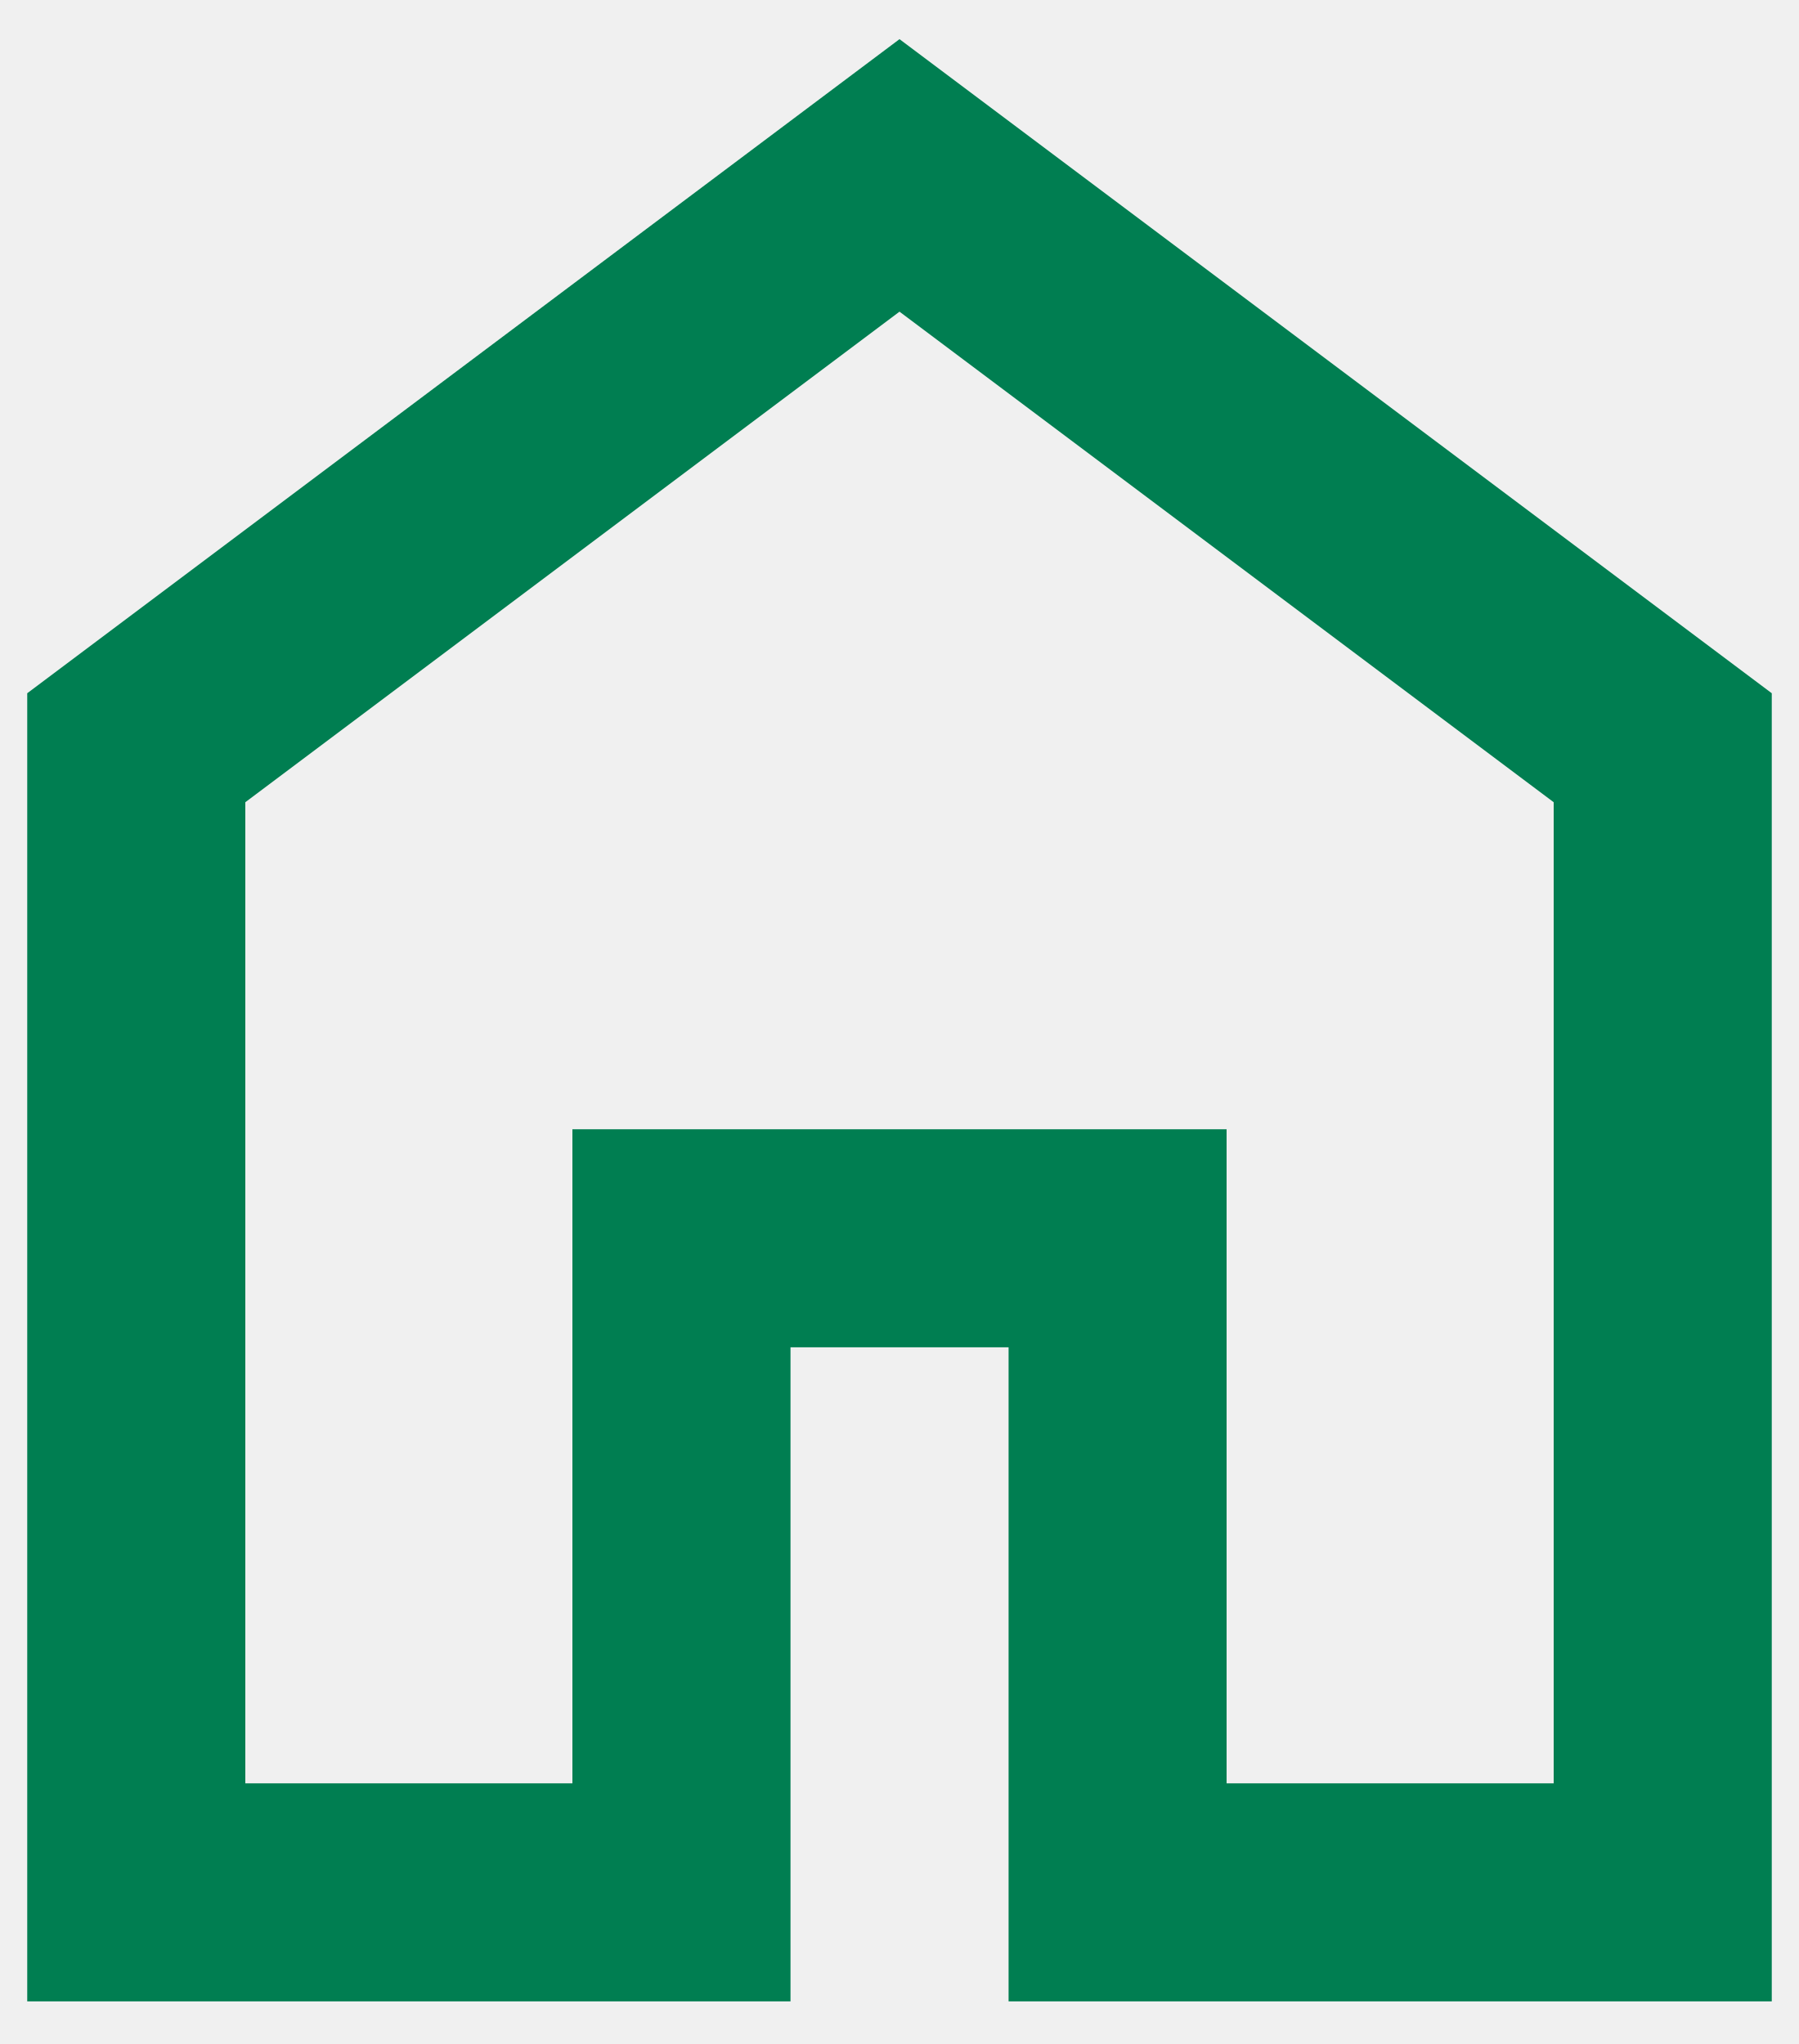
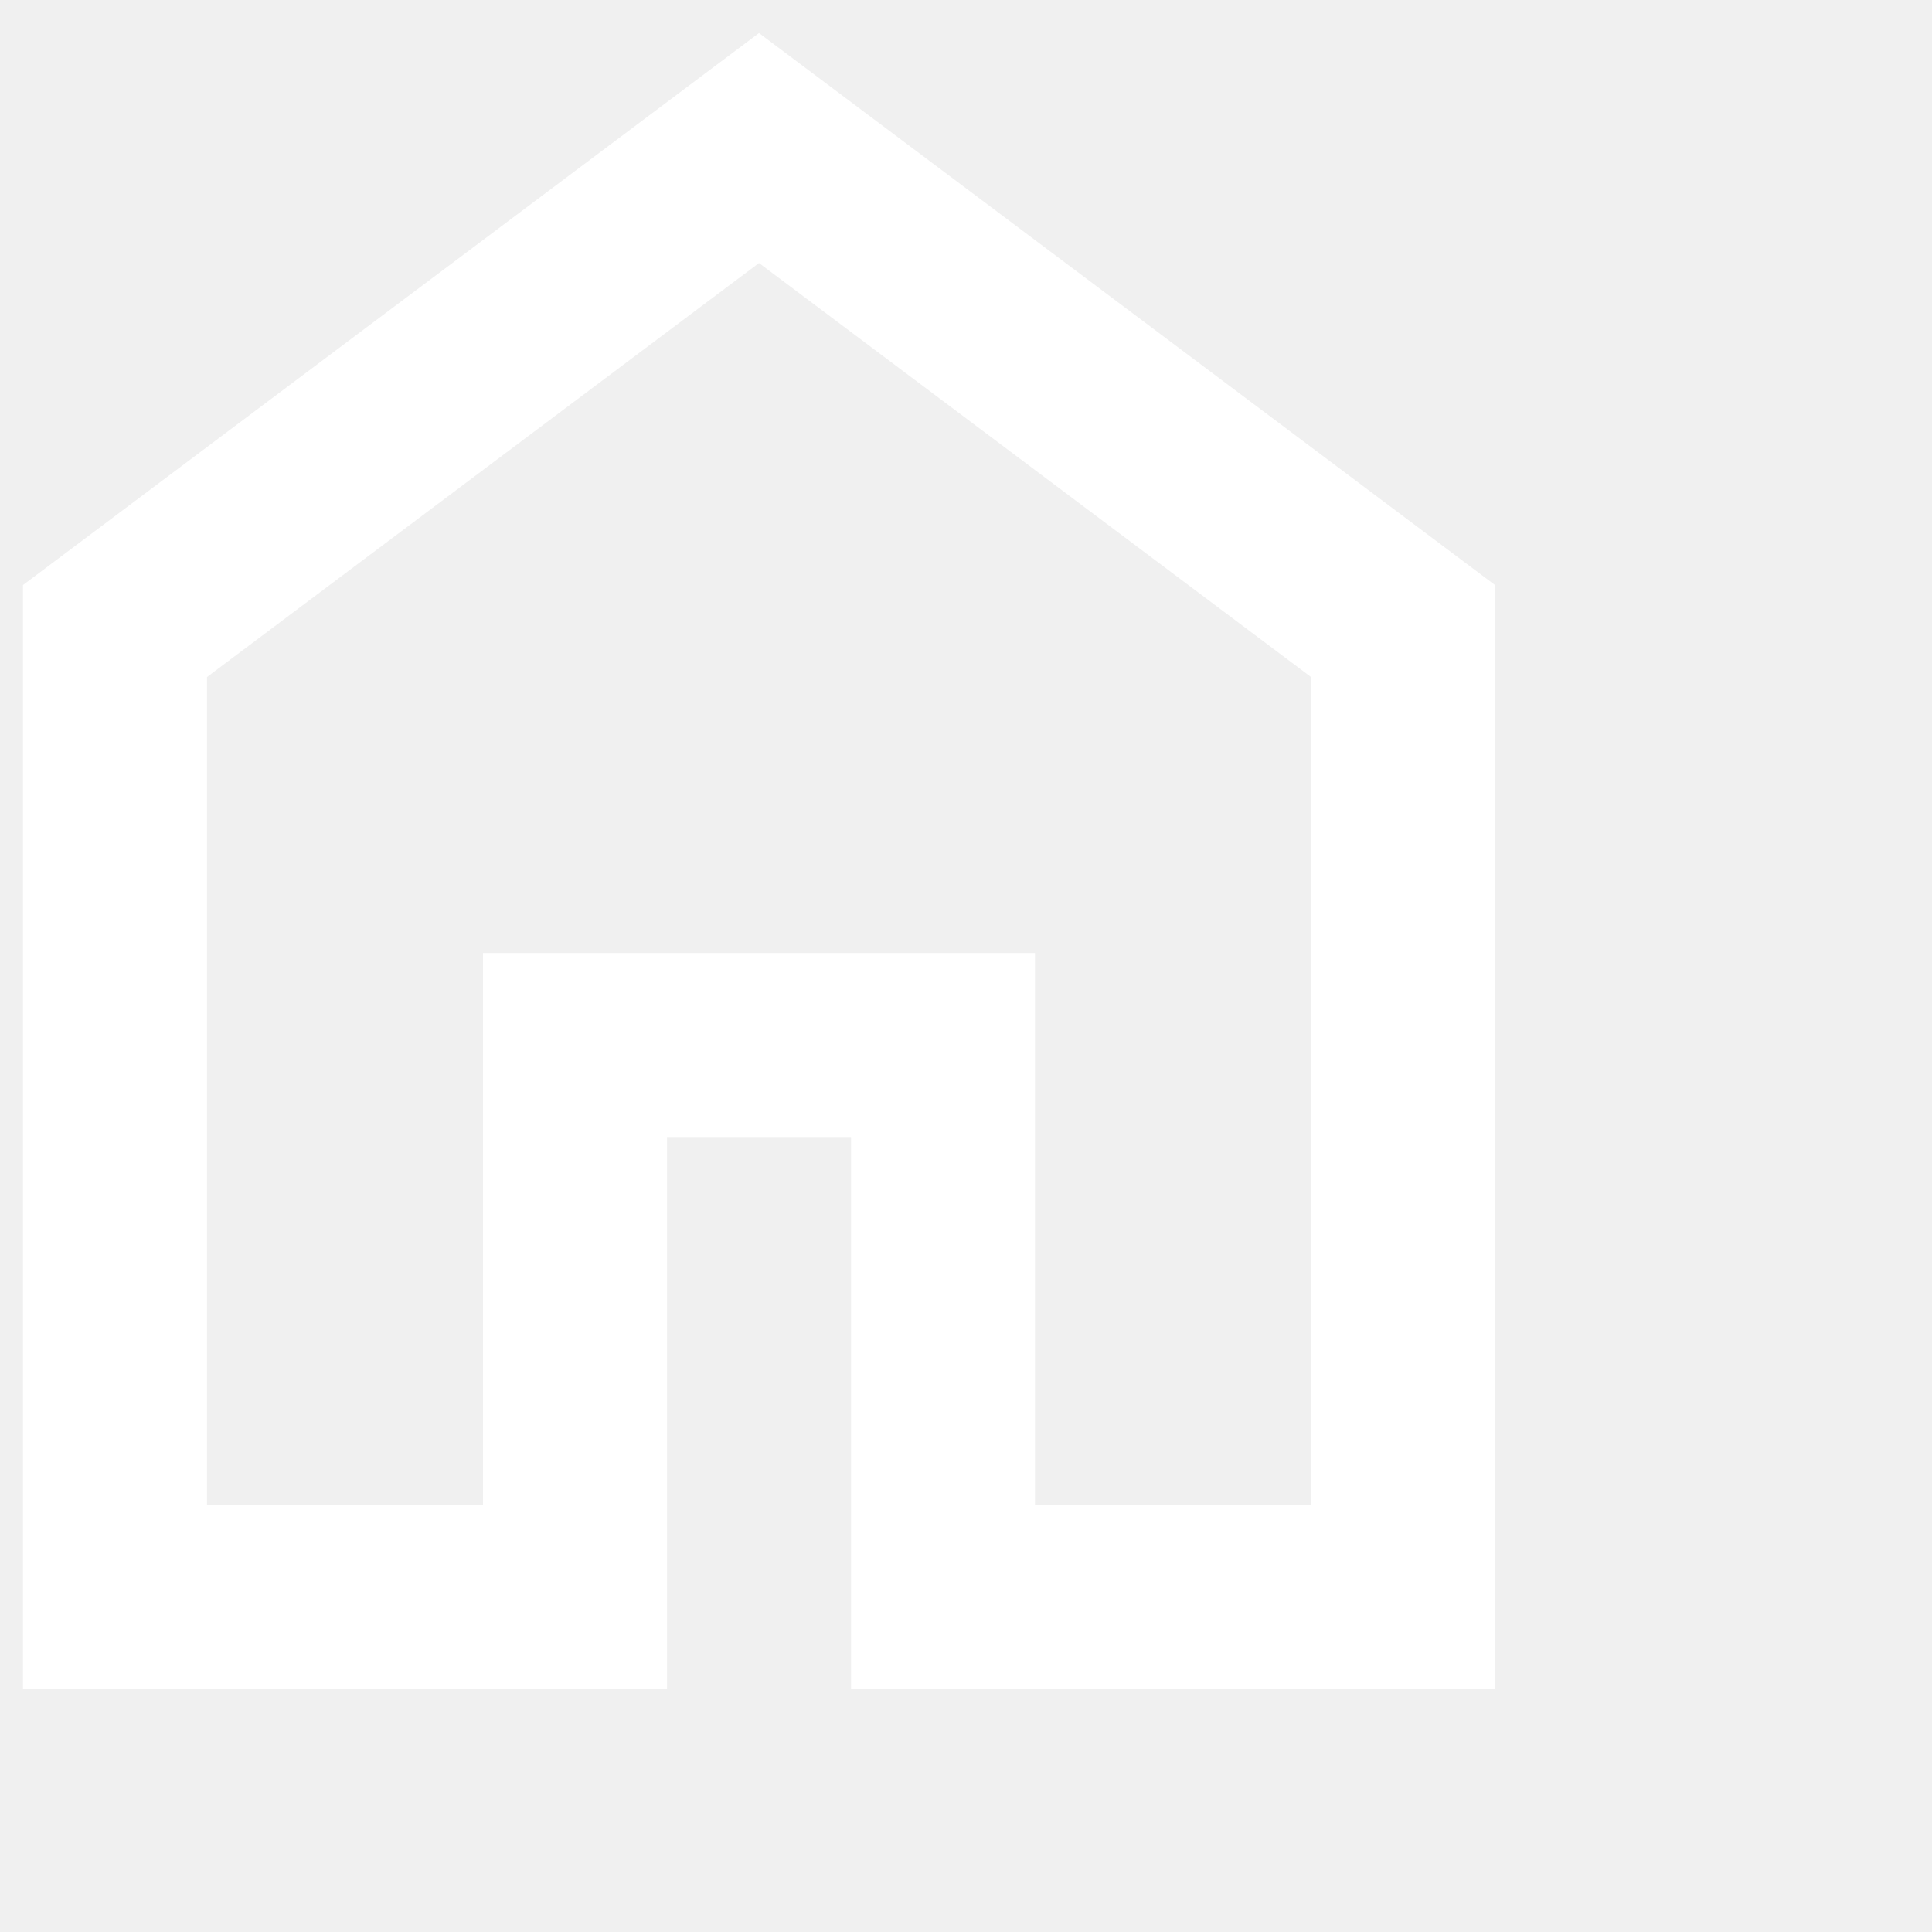
- <svg xmlns="http://www.w3.org/2000/svg" width="22" height="25" viewBox="0 0 22 25" fill="none">
-   <path d="M3 21.812H7V13.812H15V21.812H19V9.812L11 3.812L3 9.812V21.812ZM0.333 24.479V8.479L11 0.479L21.667 8.479V24.479H12.334V16.479H9.667V24.479H0.333Z" fill="#007E51" />
+ <svg xmlns="http://www.w3.org/2000/svg" width="28" height="28" viewBox="0 0 28 28" fill="none">
+   <path d="M3 21.812H7V13.812H15V21.812H19V9.812L11 3.812L3 9.812V21.812ZM0.333 24.479V8.479L11 0.479L21.667 8.479V24.479H12.334V16.479H9.667V24.479H0.333Z" fill="#fff" />
</svg>
